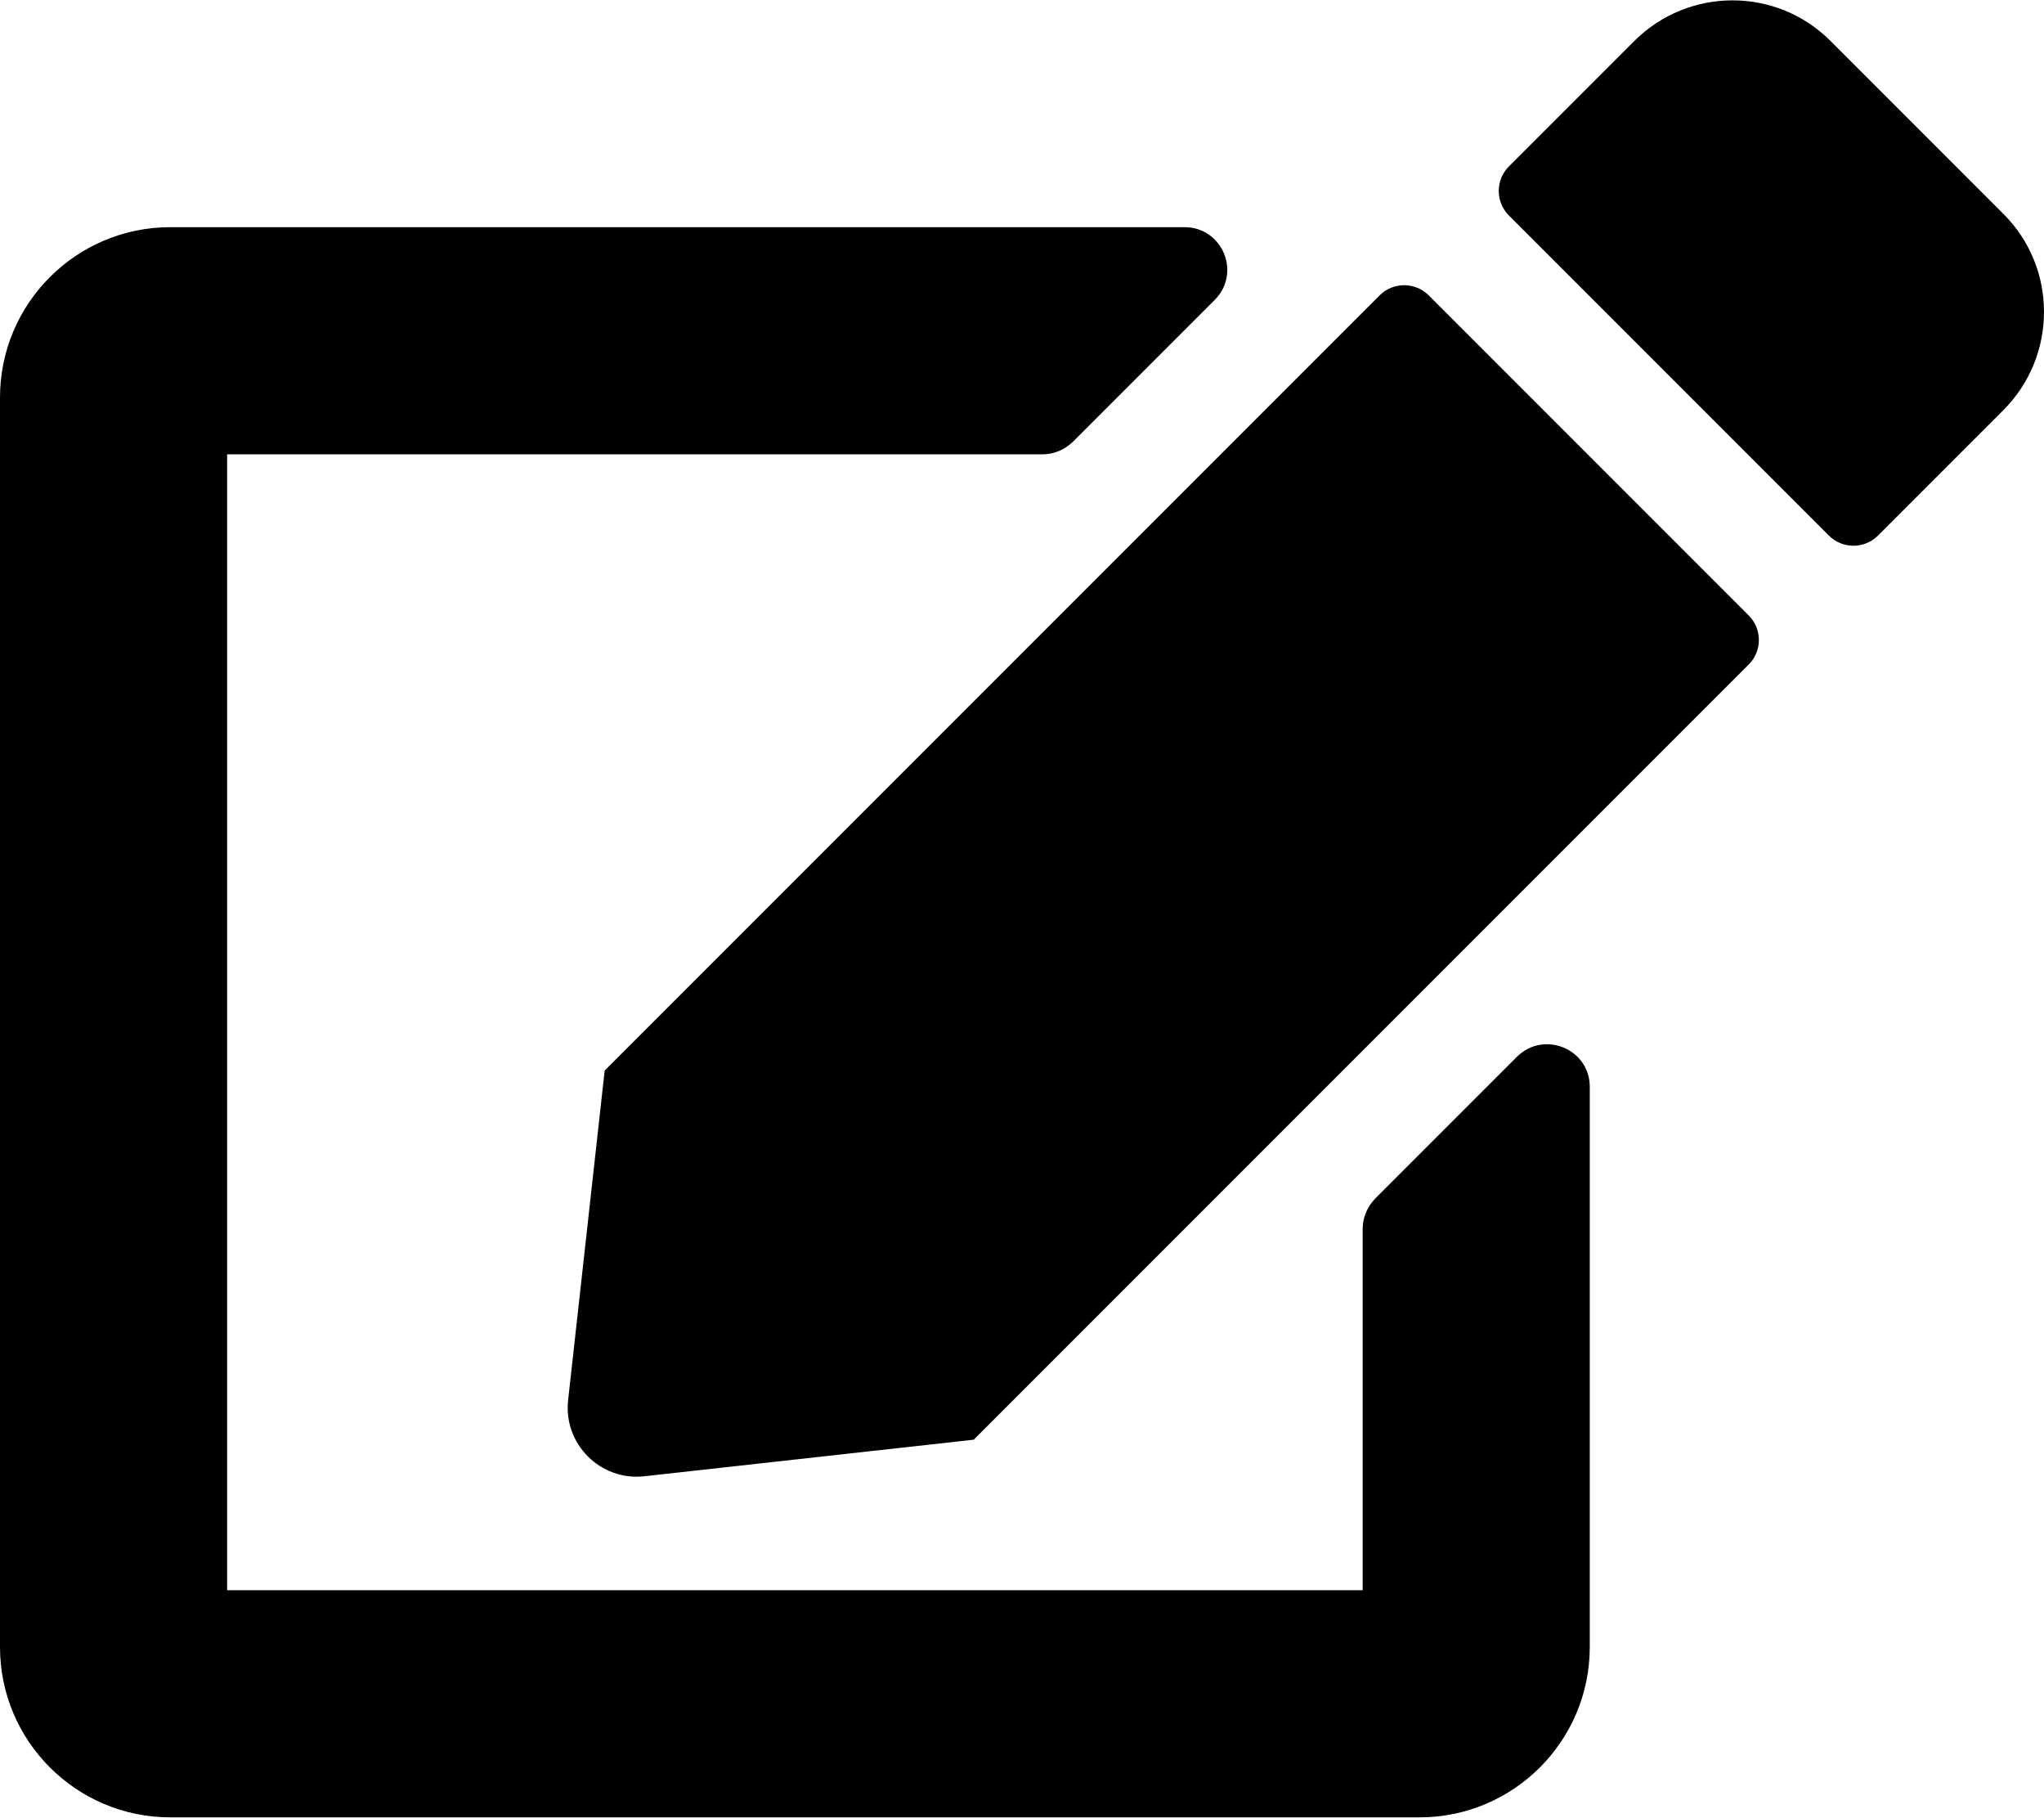
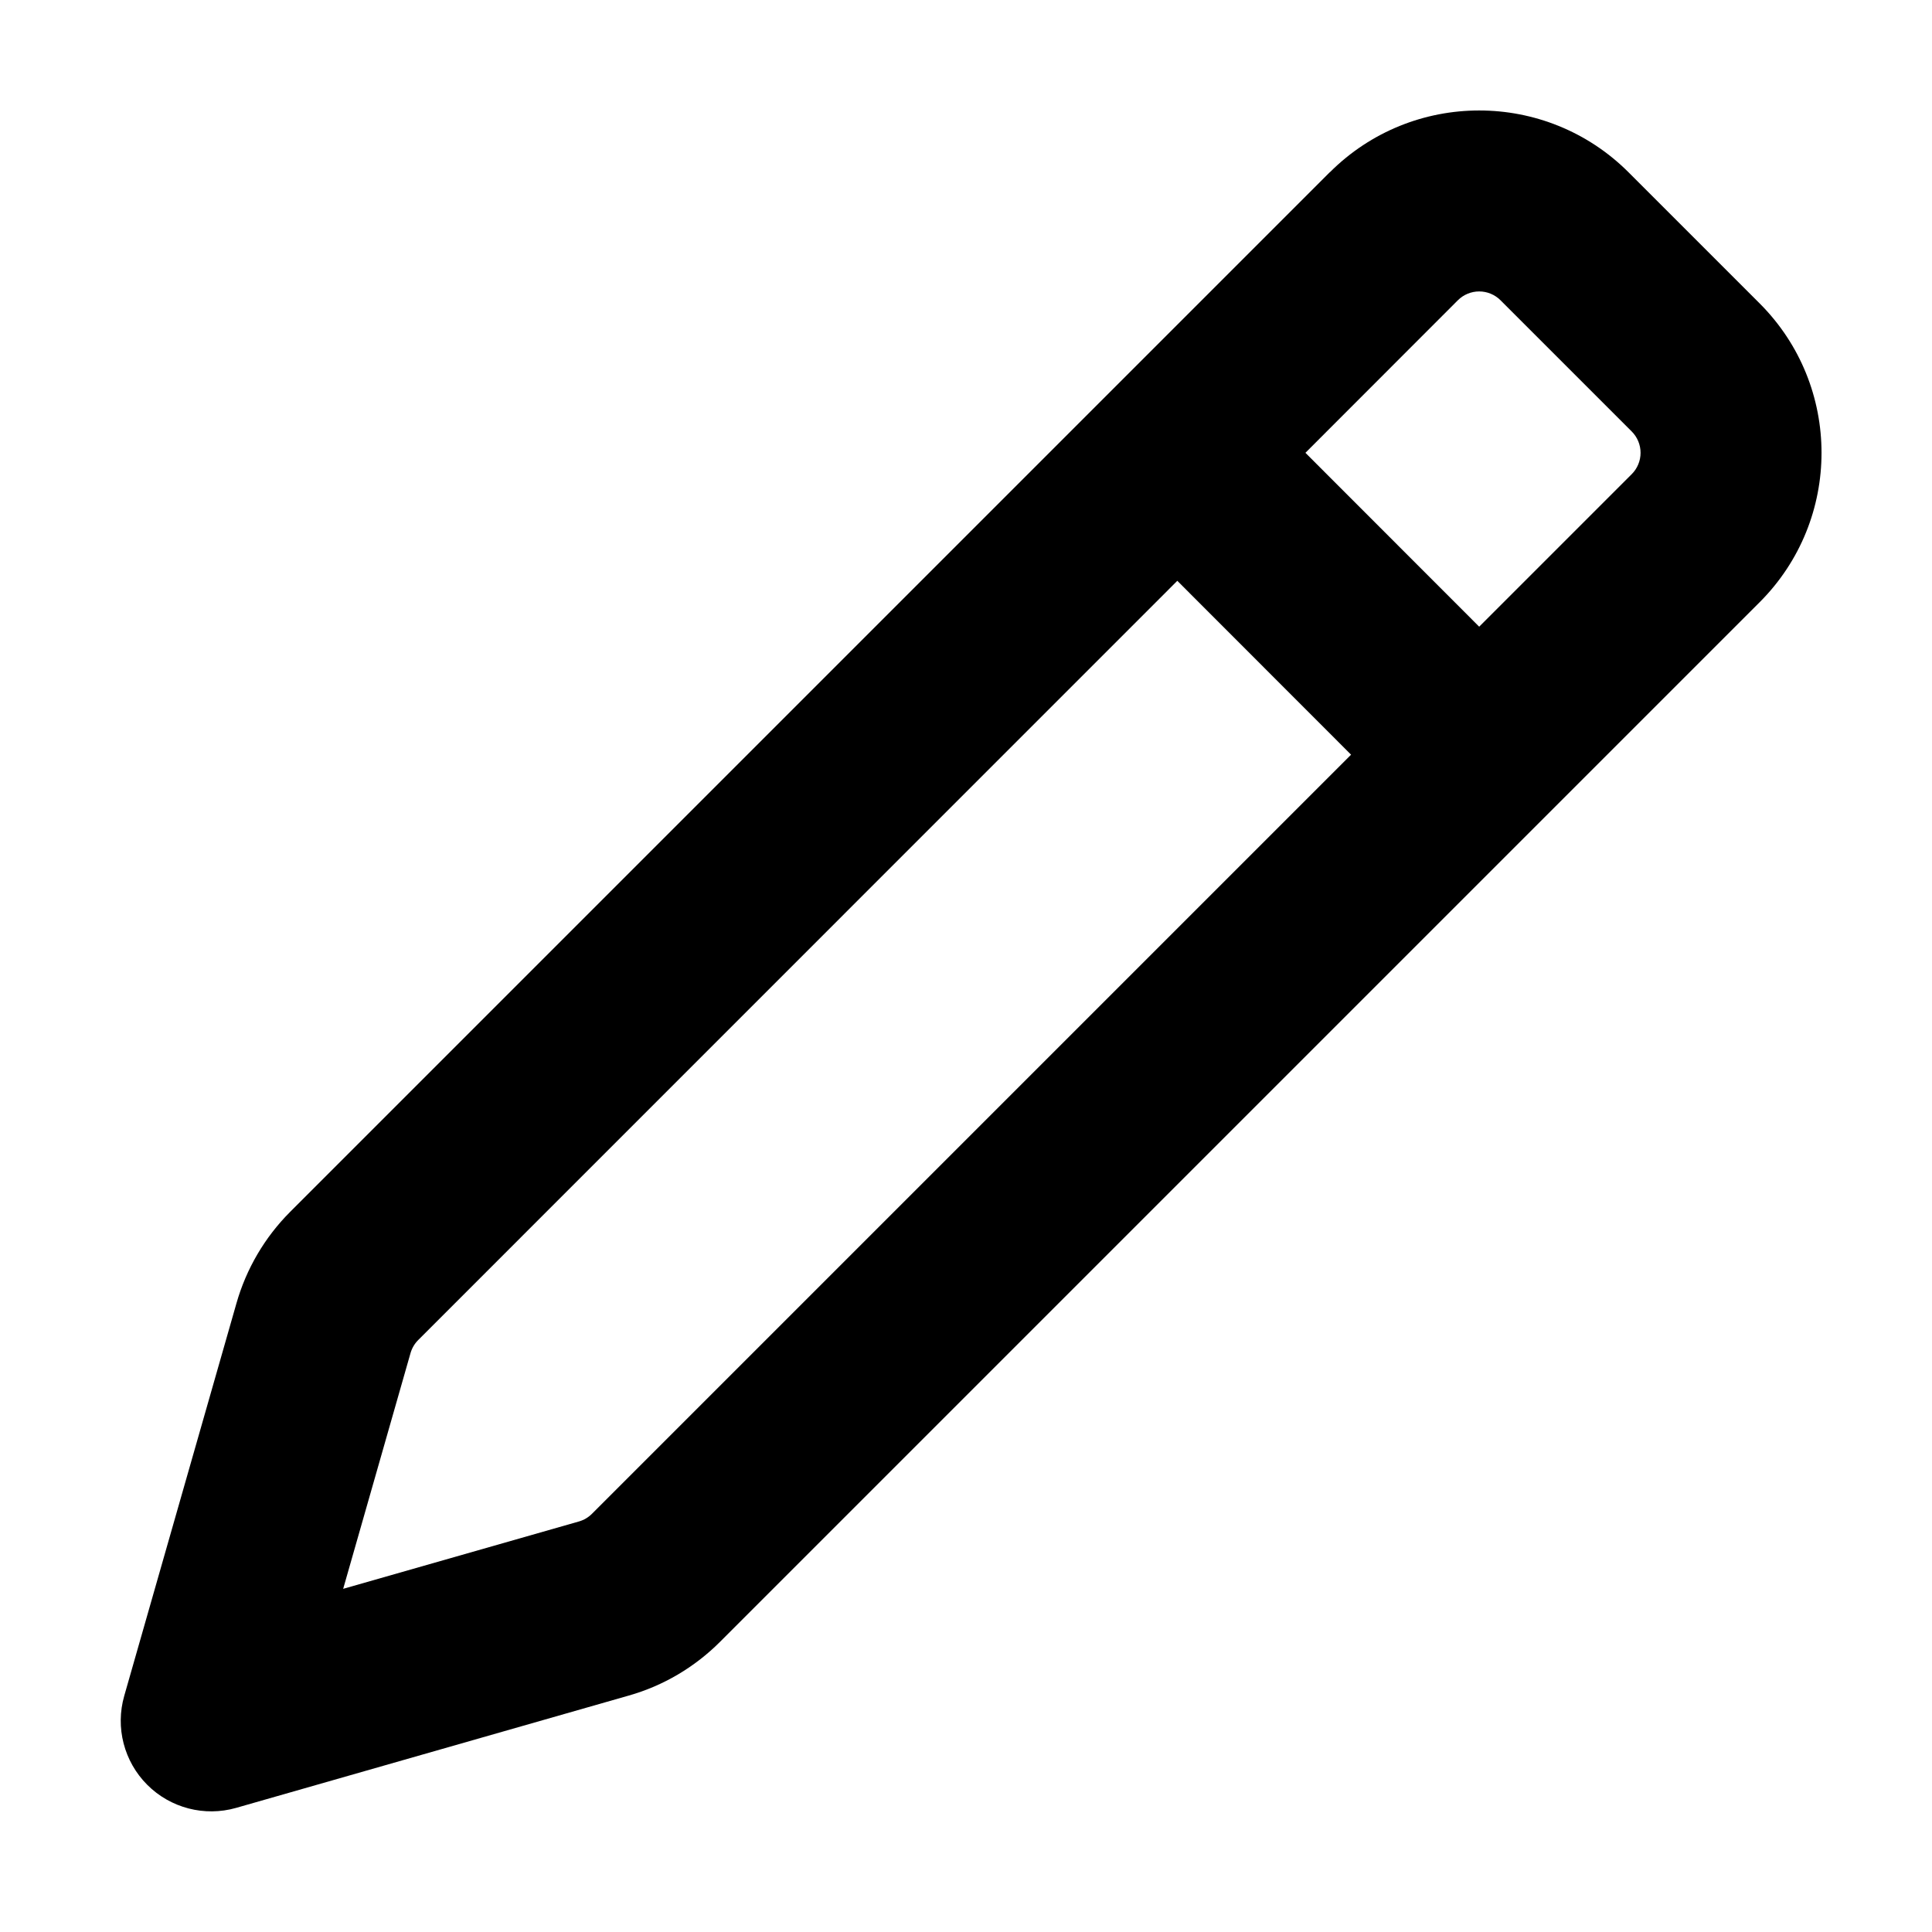
- <svg fill="currentColor" viewBox="0 0 576 512">
-   <path d="m402.6 83.2 90.2 90.2c3.8 3.8 3.8 10 0 13.8L274.4 405.6l-92.8 10.3c-12.4 1.4-22.9-9.1-21.5-21.5l10.3-92.8L388.8 83.2c3.8-3.8 10-3.8 13.8 0zm162-22.9-48.8-48.8c-15.2-15.2-39.9-15.2-55.2 0l-35.4 35.4c-3.8 3.8-3.8 10 0 13.8l90.2 90.2c3.8 3.8 10 3.8 13.8 0l35.4-35.4c15.2-15.3 15.2-40 0-55.2zM384 346.2V448H64V128h229.8c3.2 0 6.2-1.3 8.5-3.5l40-40c7.6-7.6 2.2-20.5-8.5-20.5H48C21.5 64 0 85.5 0 112v352c0 26.5 21.5 48 48 48h352c26.5 0 48-21.5 48-48V306.2c0-10.7-12.9-16-20.5-8.5l-40 40c-2.2 2.3-3.5 5.3-3.5 8.5z" />
+ <svg fill="currentColor" viewBox="0 0 16 16">
+   <path fill-rule="evenodd" d="M11.013 1.427a1.75 1.75 0 012.474 0l1.086 1.086a1.75 1.75 0 010 2.474l-8.61 8.61c-.21.21-.47.364-.756.445l-3.251.93a.75.75 0 01-.927-.928l.929-3.25a1.75 1.75 0 01.445-.758l8.61-8.61zm1.414 1.06a.25.25 0 00-.354 0L10.811 3.75l1.439 1.44 1.263-1.263a.25.25 0 000-.354l-1.086-1.086zM11.189 6.25L9.75 4.81l-6.286 6.287a.25.25 0 00-.064.108l-.558 1.953 1.953-.558a.249.249 0 00.108-.064l6.286-6.286z" />
</svg>
